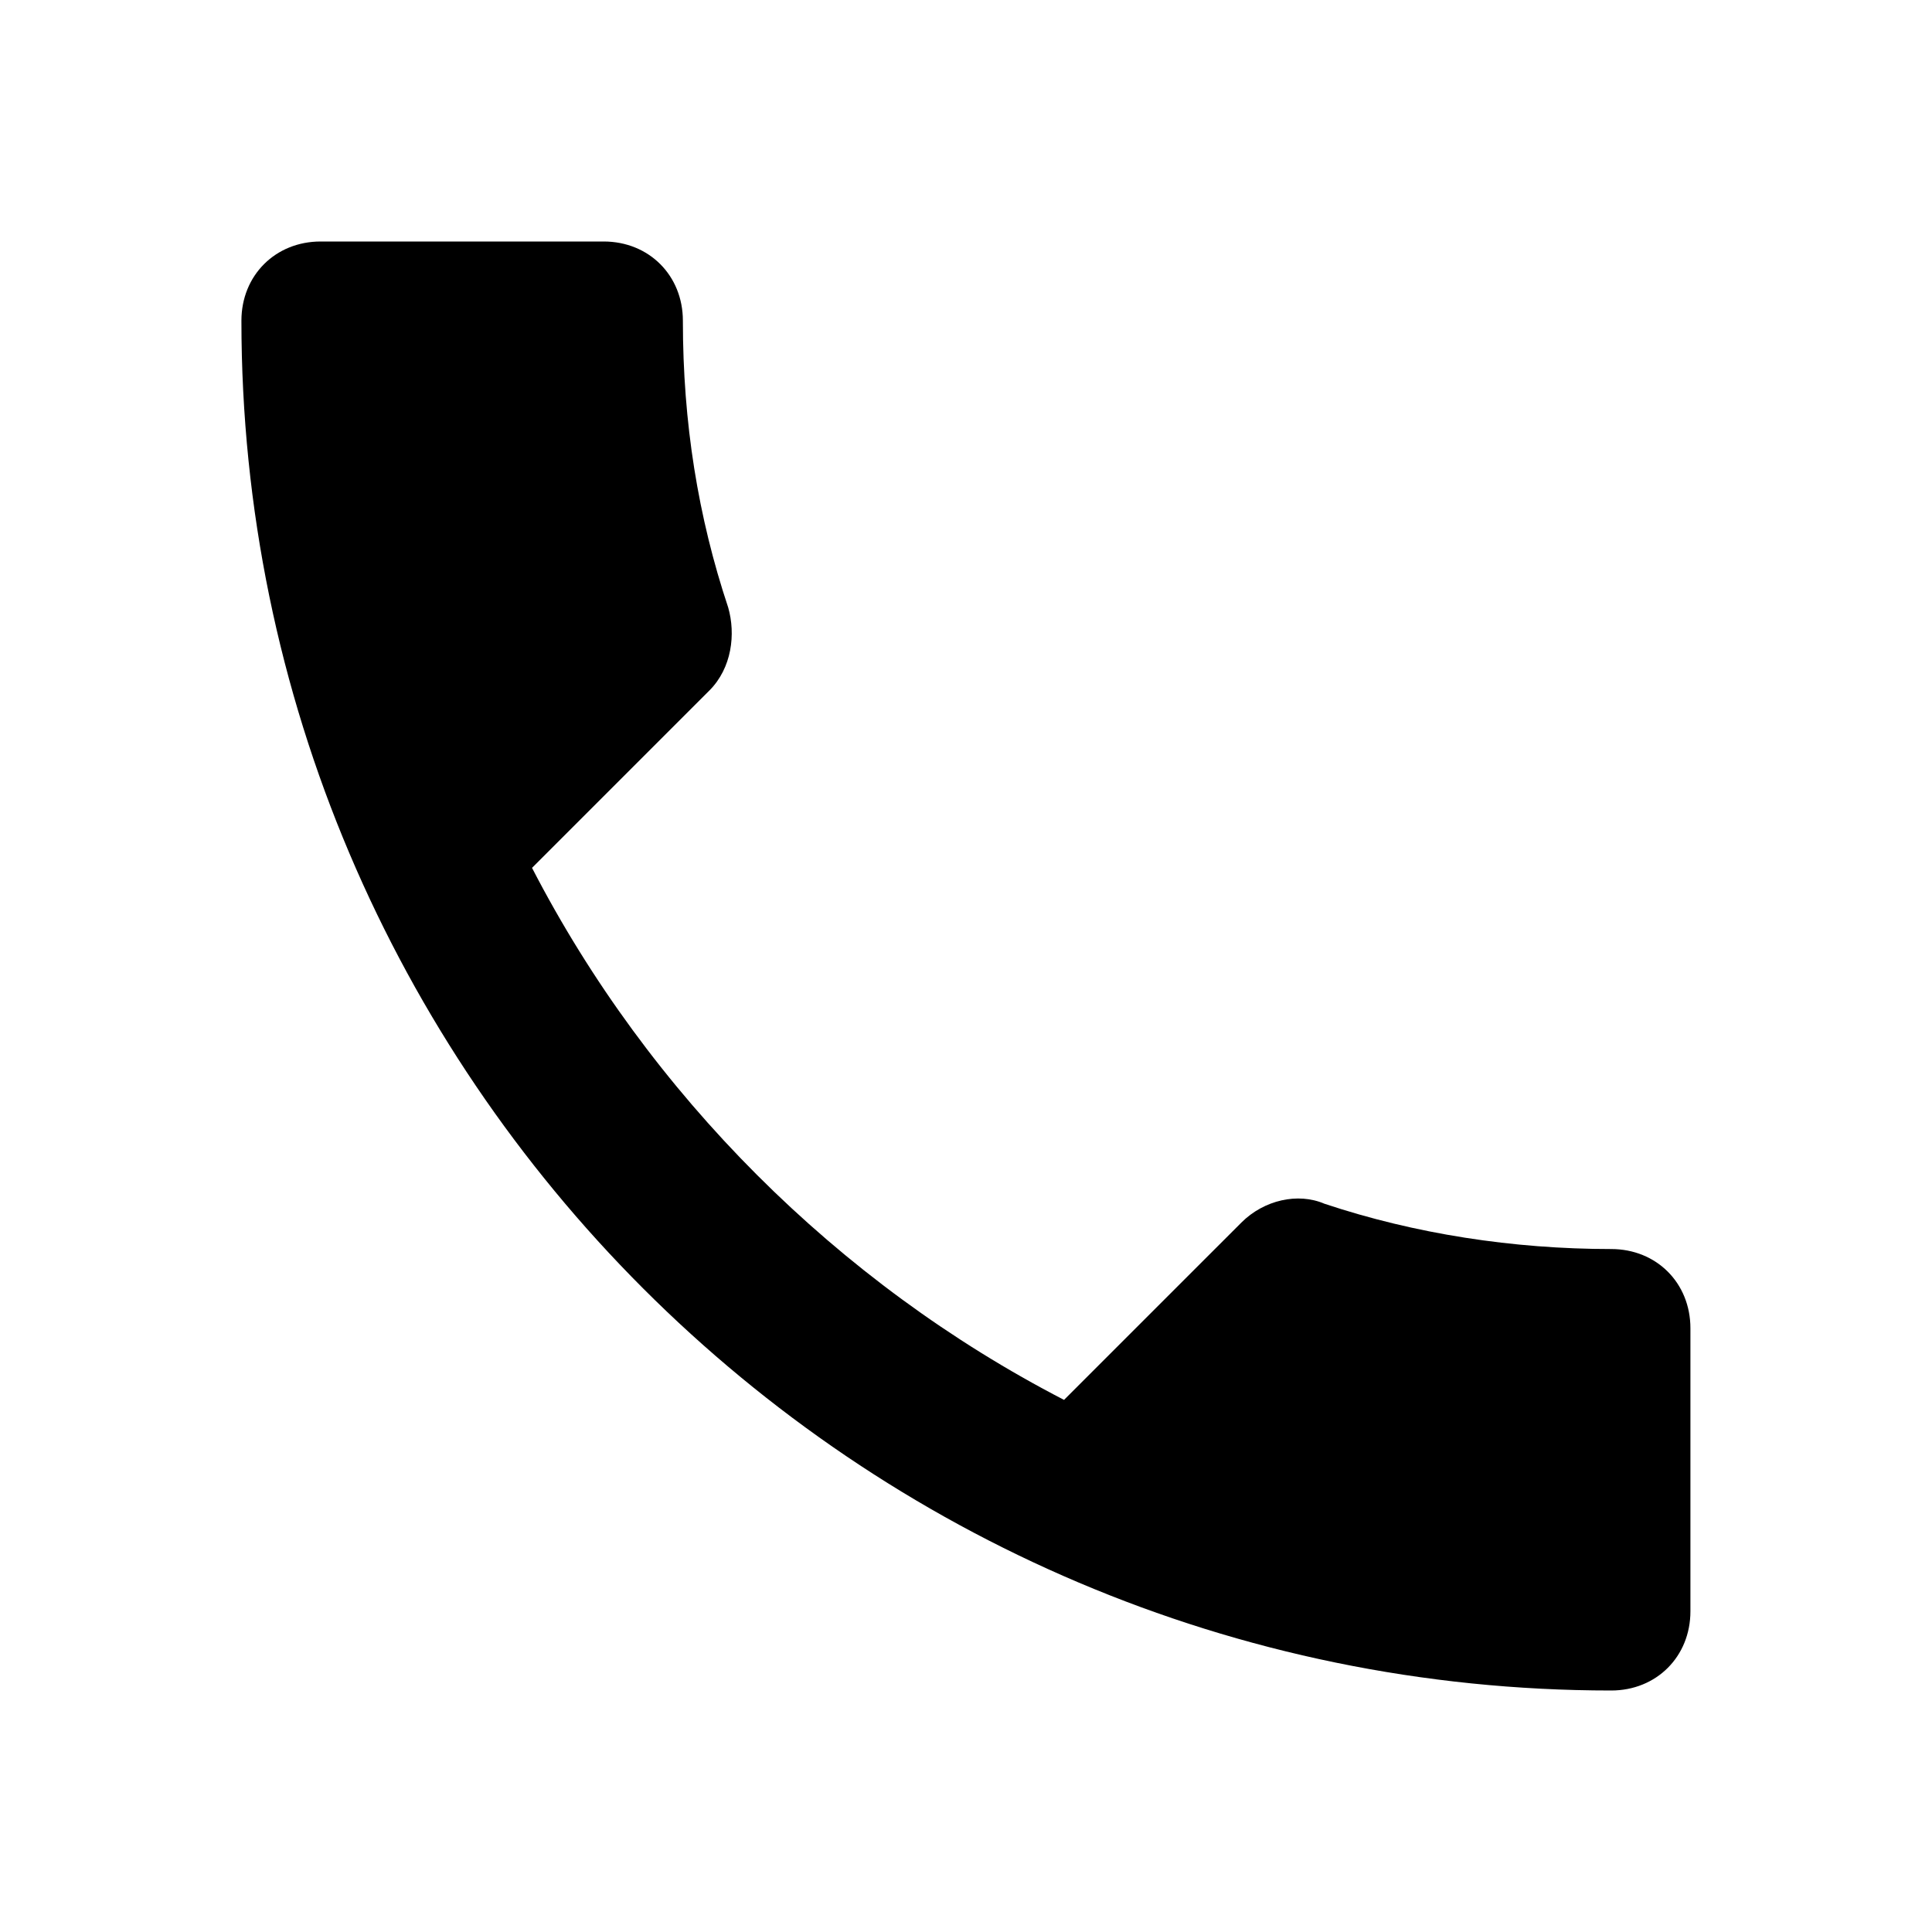
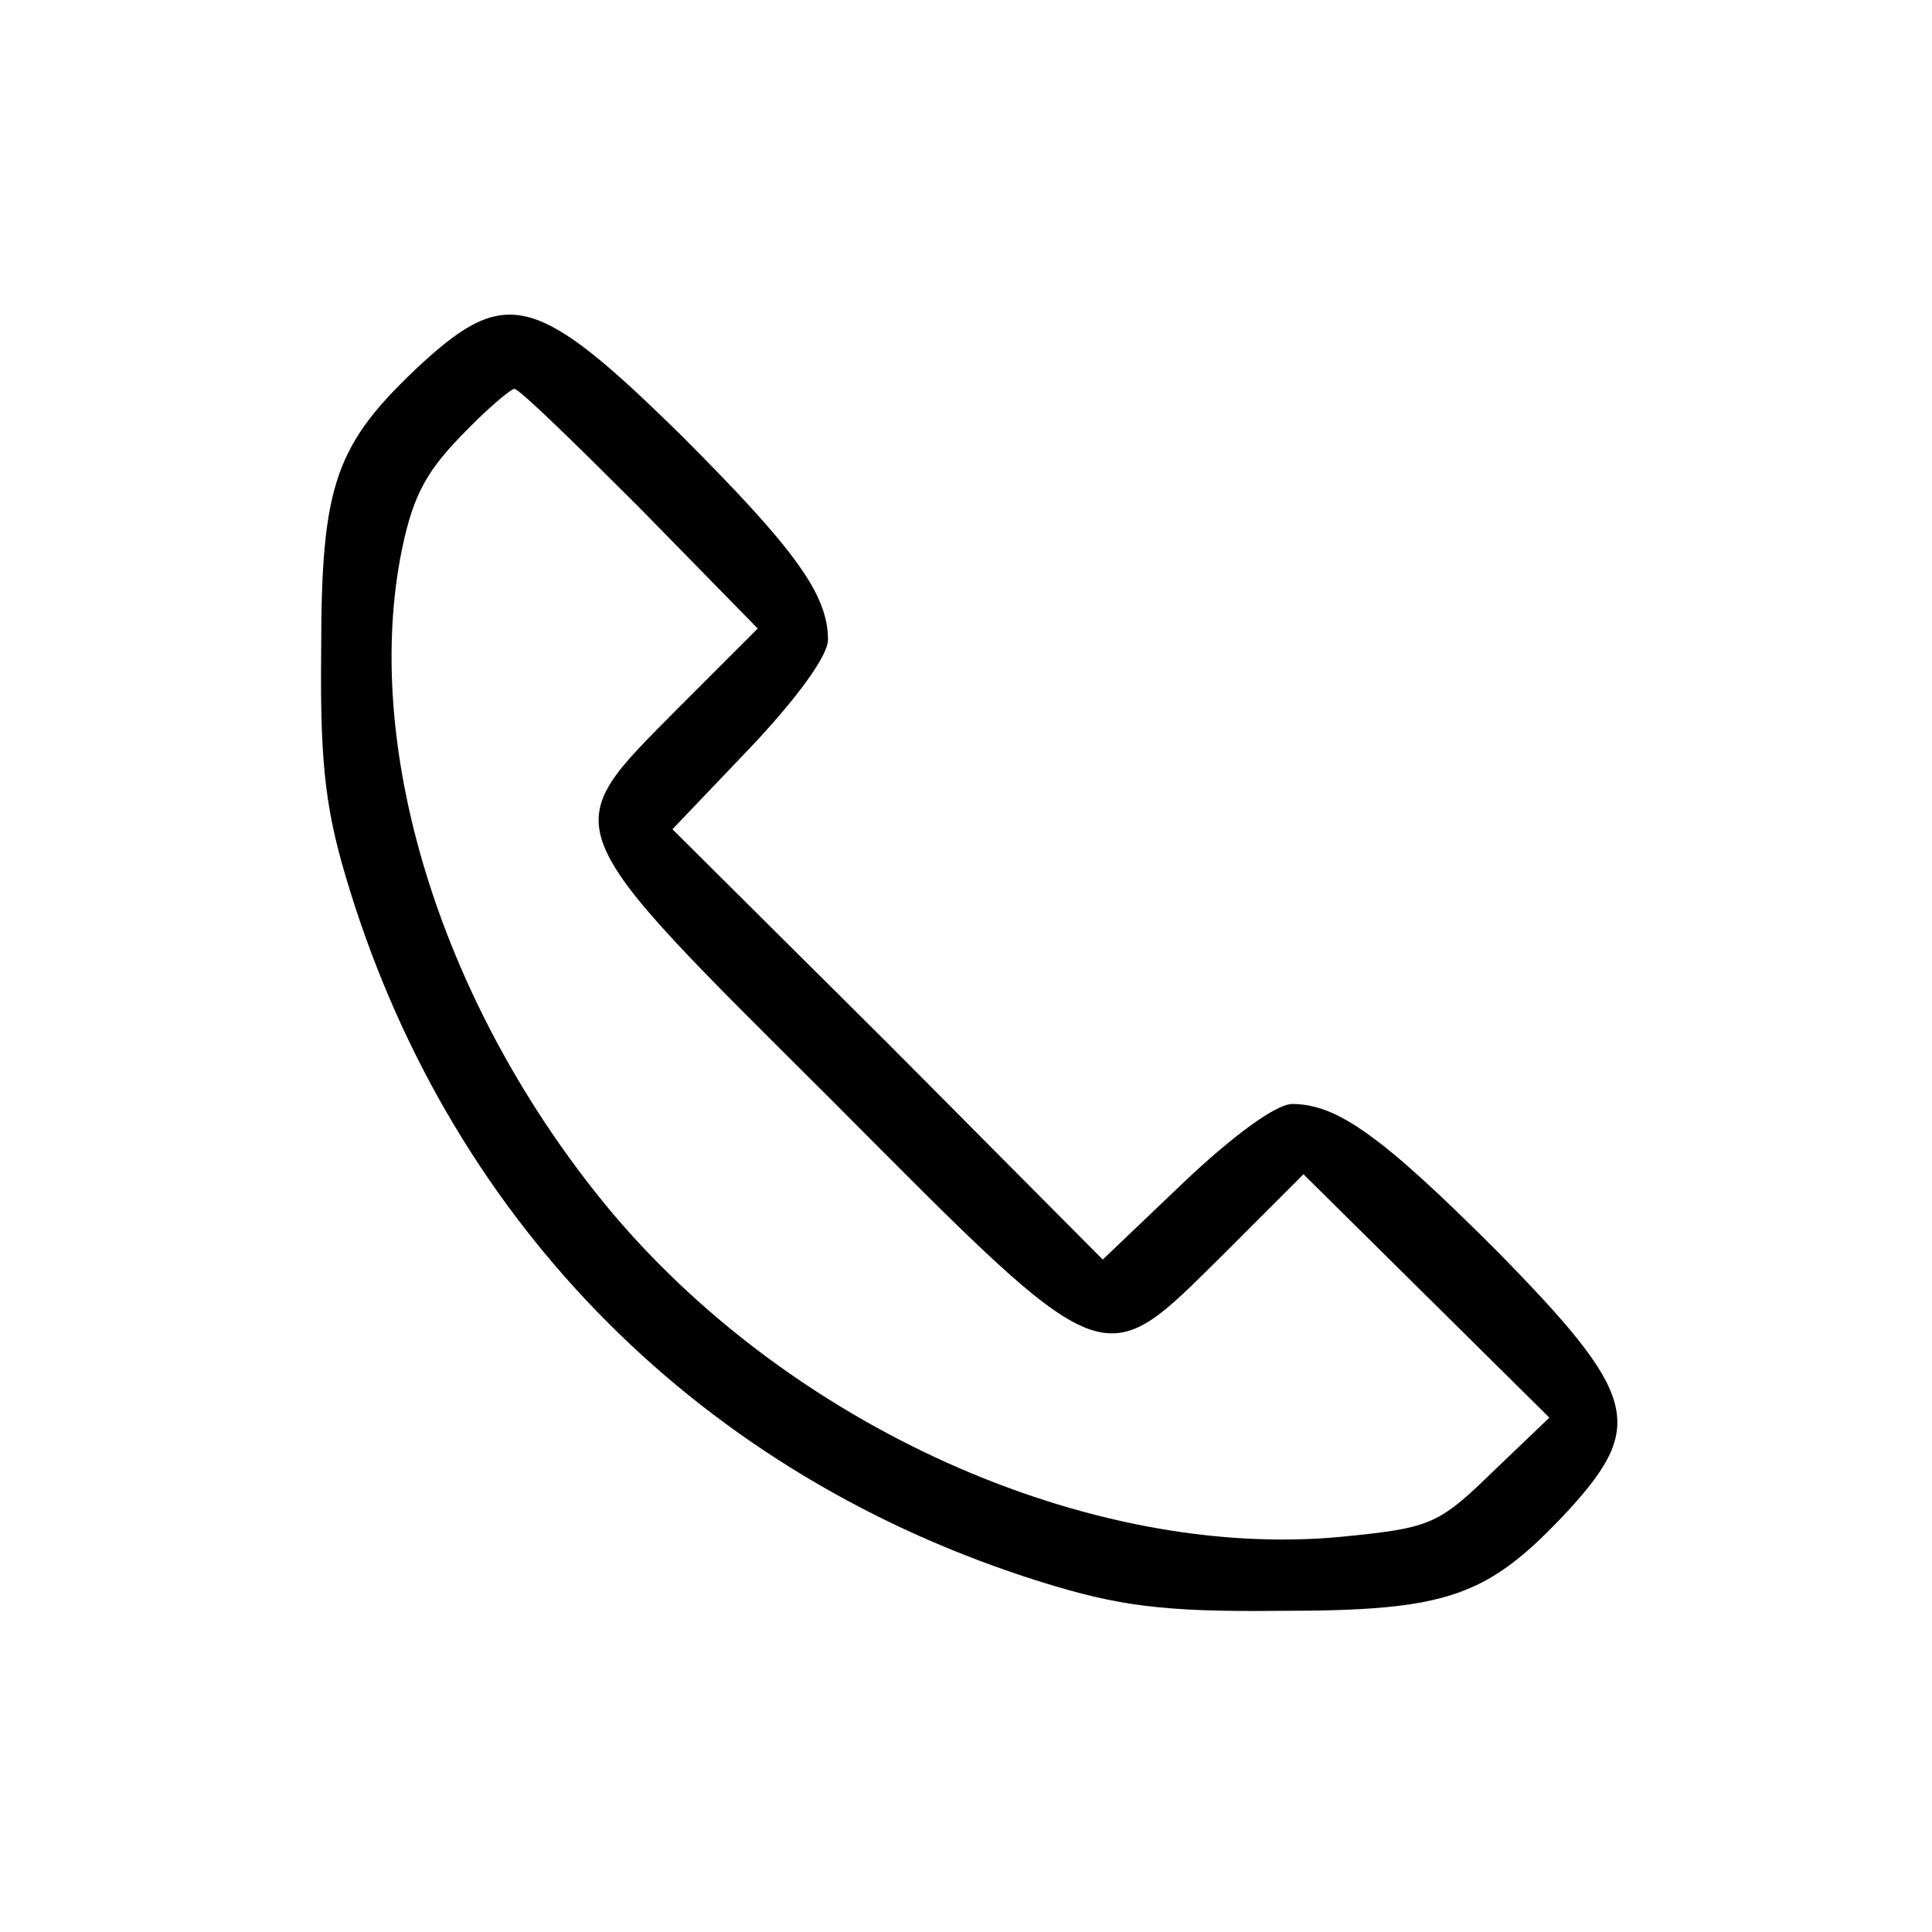
- <svg xmlns="http://www.w3.org/2000/svg" version="1.1" width="24" height="24" viewBox="0 0 24 24">
-   <path d="M6.609 10.781c1.453 2.813 3.797 5.156 6.609 6.609l2.203-2.203c0.281-0.281 0.703-0.375 1.031-0.234 1.125 0.375 2.344 0.563 3.563 0.563 0.563 0 0.984 0.422 0.984 0.984v3.516c0 0.563-0.422 0.984-0.984 0.984-9.375 0-17.016-7.641-17.016-17.016 0-0.563 0.422-0.984 0.984-0.984h3.516c0.563 0 0.984 0.422 0.984 0.984 0 1.266 0.188 2.438 0.563 3.563 0.094 0.328 0.047 0.75-0.234 1.031z" />
+ <svg xmlns="http://www.w3.org/2000/svg" version="1.0" width="154pt" height="154pt" viewBox="0 0 154 154" preserveAspectRatio="xMidYMid meet">
+   <g transform="translate(0,154) scale(0.1,-0.1)" fill="#000000" stroke="none">
+     <path d="M337 1251 c-70 -65 -81 -96 -81 -231 -1 -93 4 -129 23 -190 83 -268 282 -467 551 -551 61 -19 97 -24 190 -23 135 0 166 11 231 81 61 67 54 92 -58 206 -91 91 -127 117 -163 117 -13 0 -48 -26 -86 -62 l-65 -62 -171 172 -172 171 62 65 c36 38 62 73 62 86 0 36 -26 72 -117 163 -114 112 -139 119 -206 58z m173 -116 l94 -96 -64 -64 c-97 -98 -100 -90 123 -312 222 -223 214 -220 312 -123 l64 64 98 -97 98 -97 -46 -44 c-43 -42 -50 -44 -120 -51 -202 -19 -441 89 -585 263 -130 158 -194 359 -165 517 9 47 19 67 48 97 20 21 40 38 43 38 4 0 48 -43 100 -95z" />
+   </g>
</svg>
